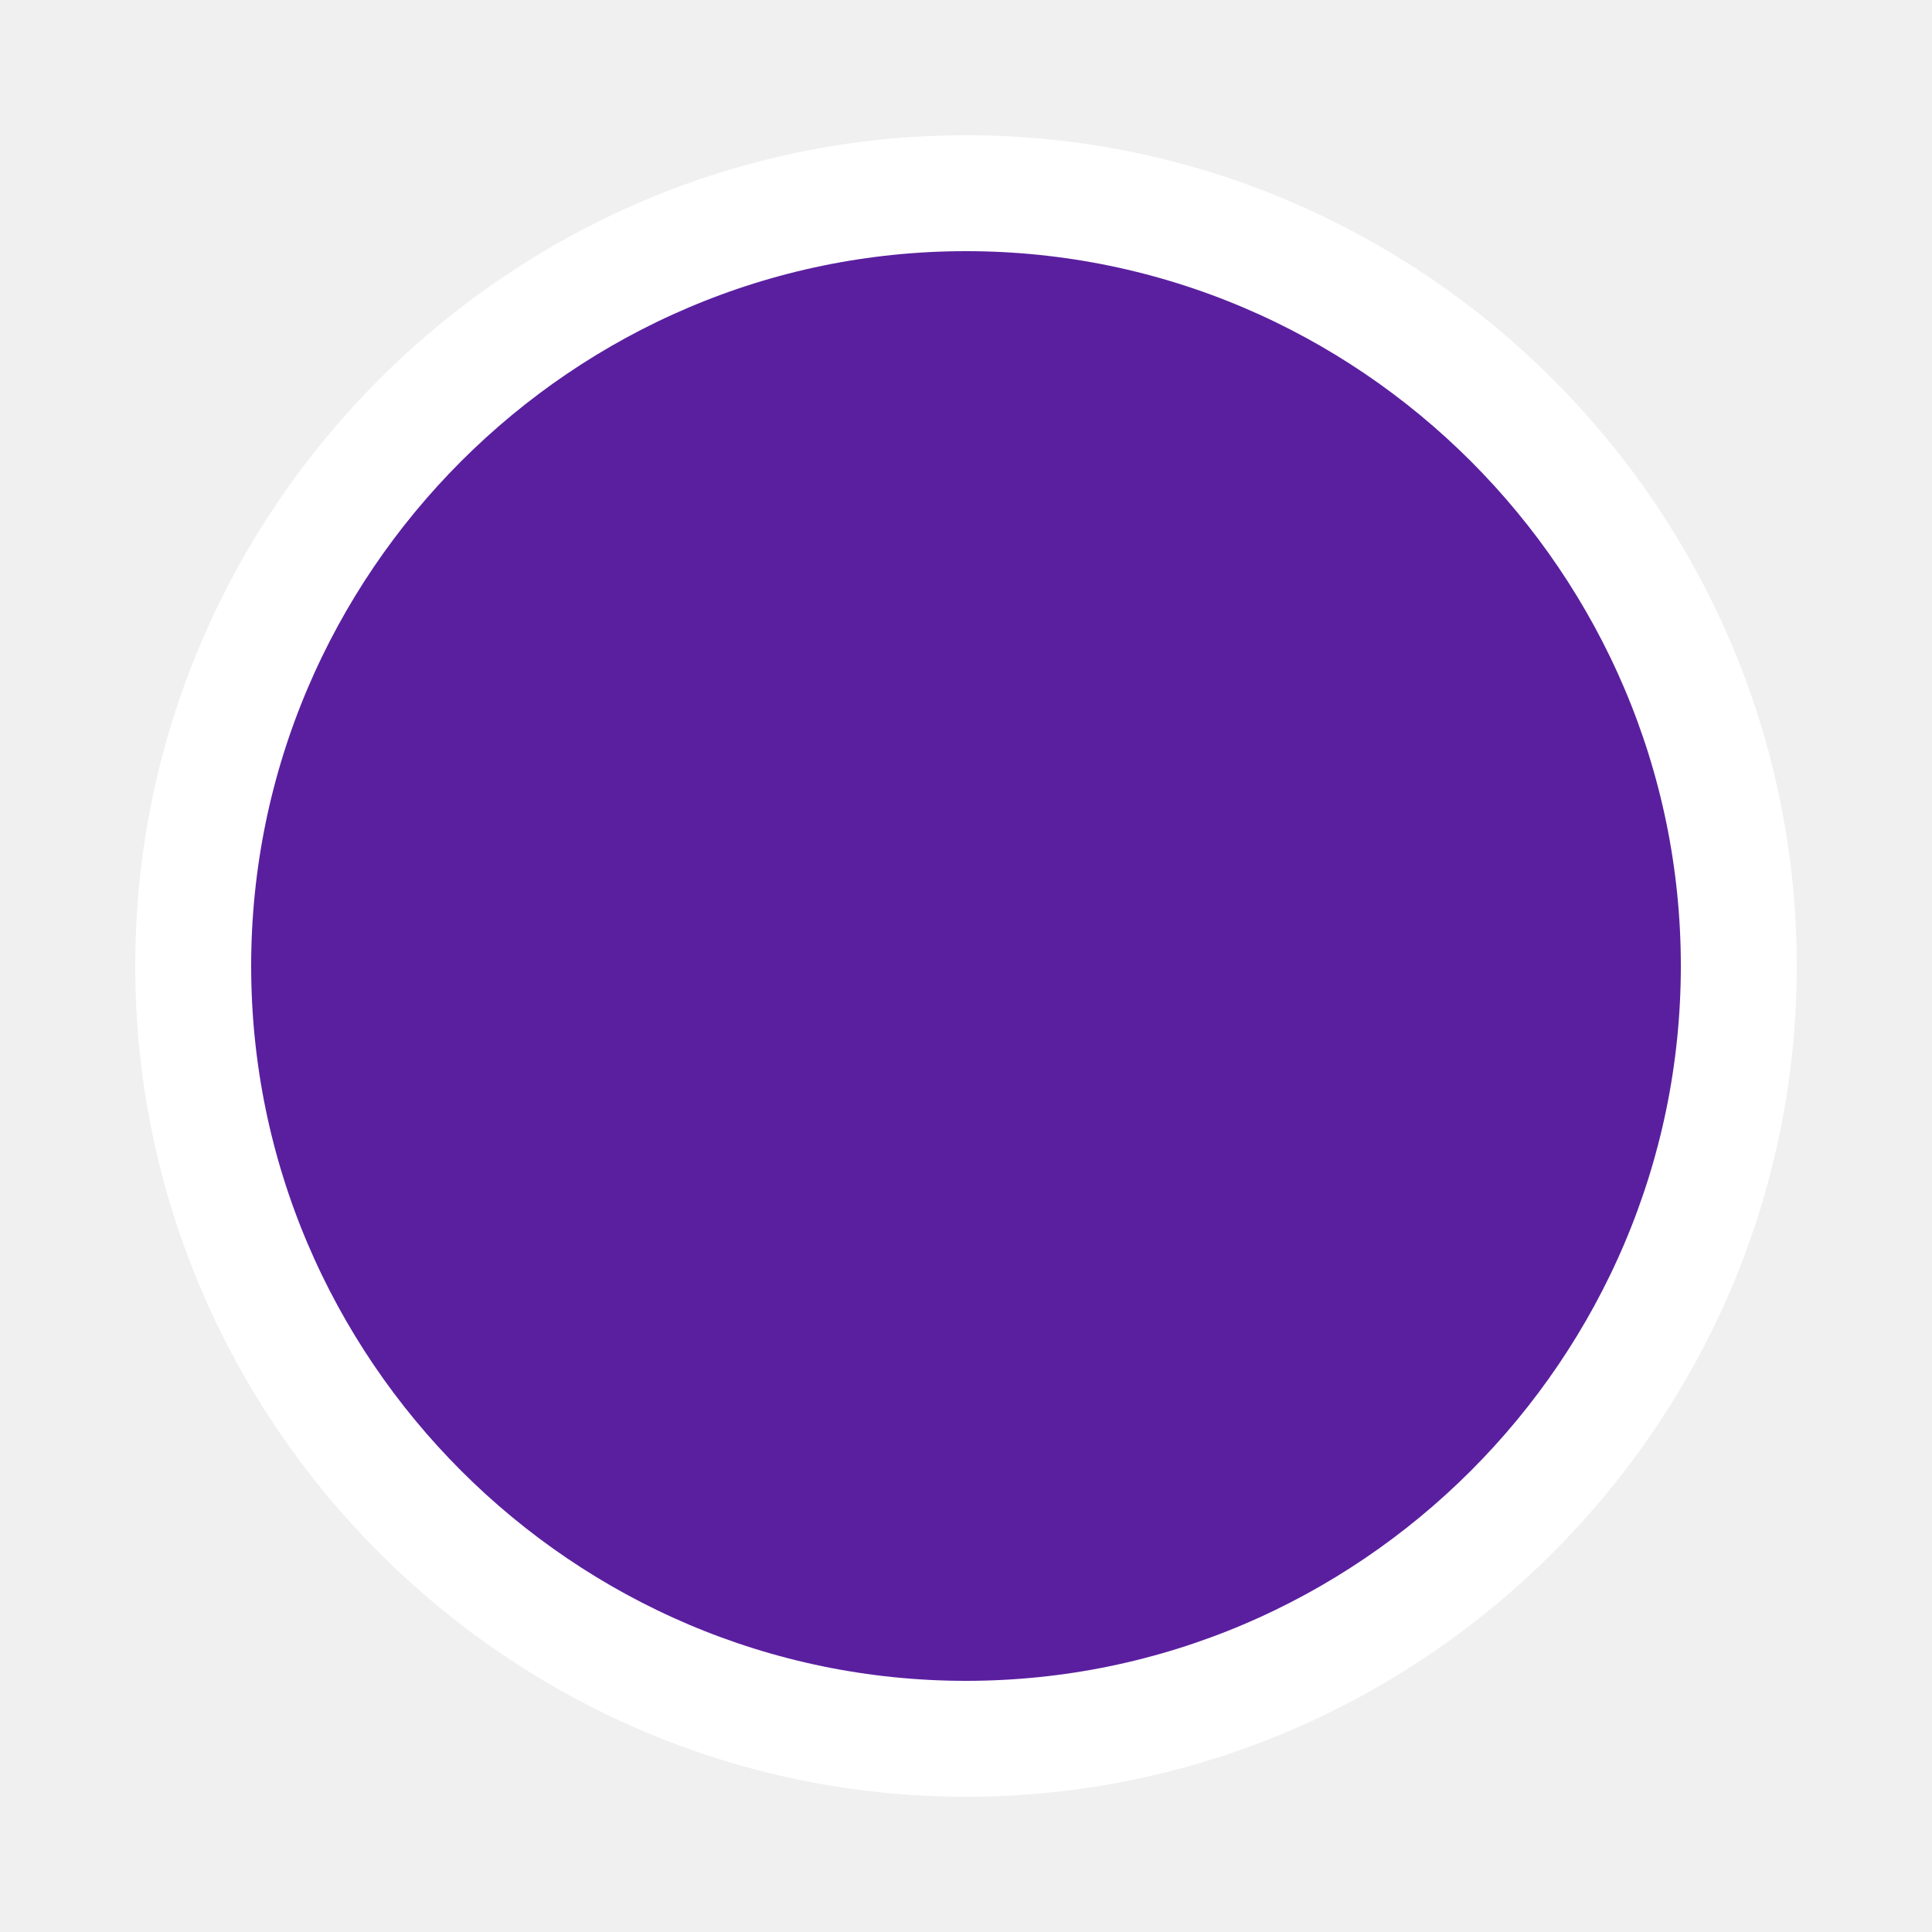
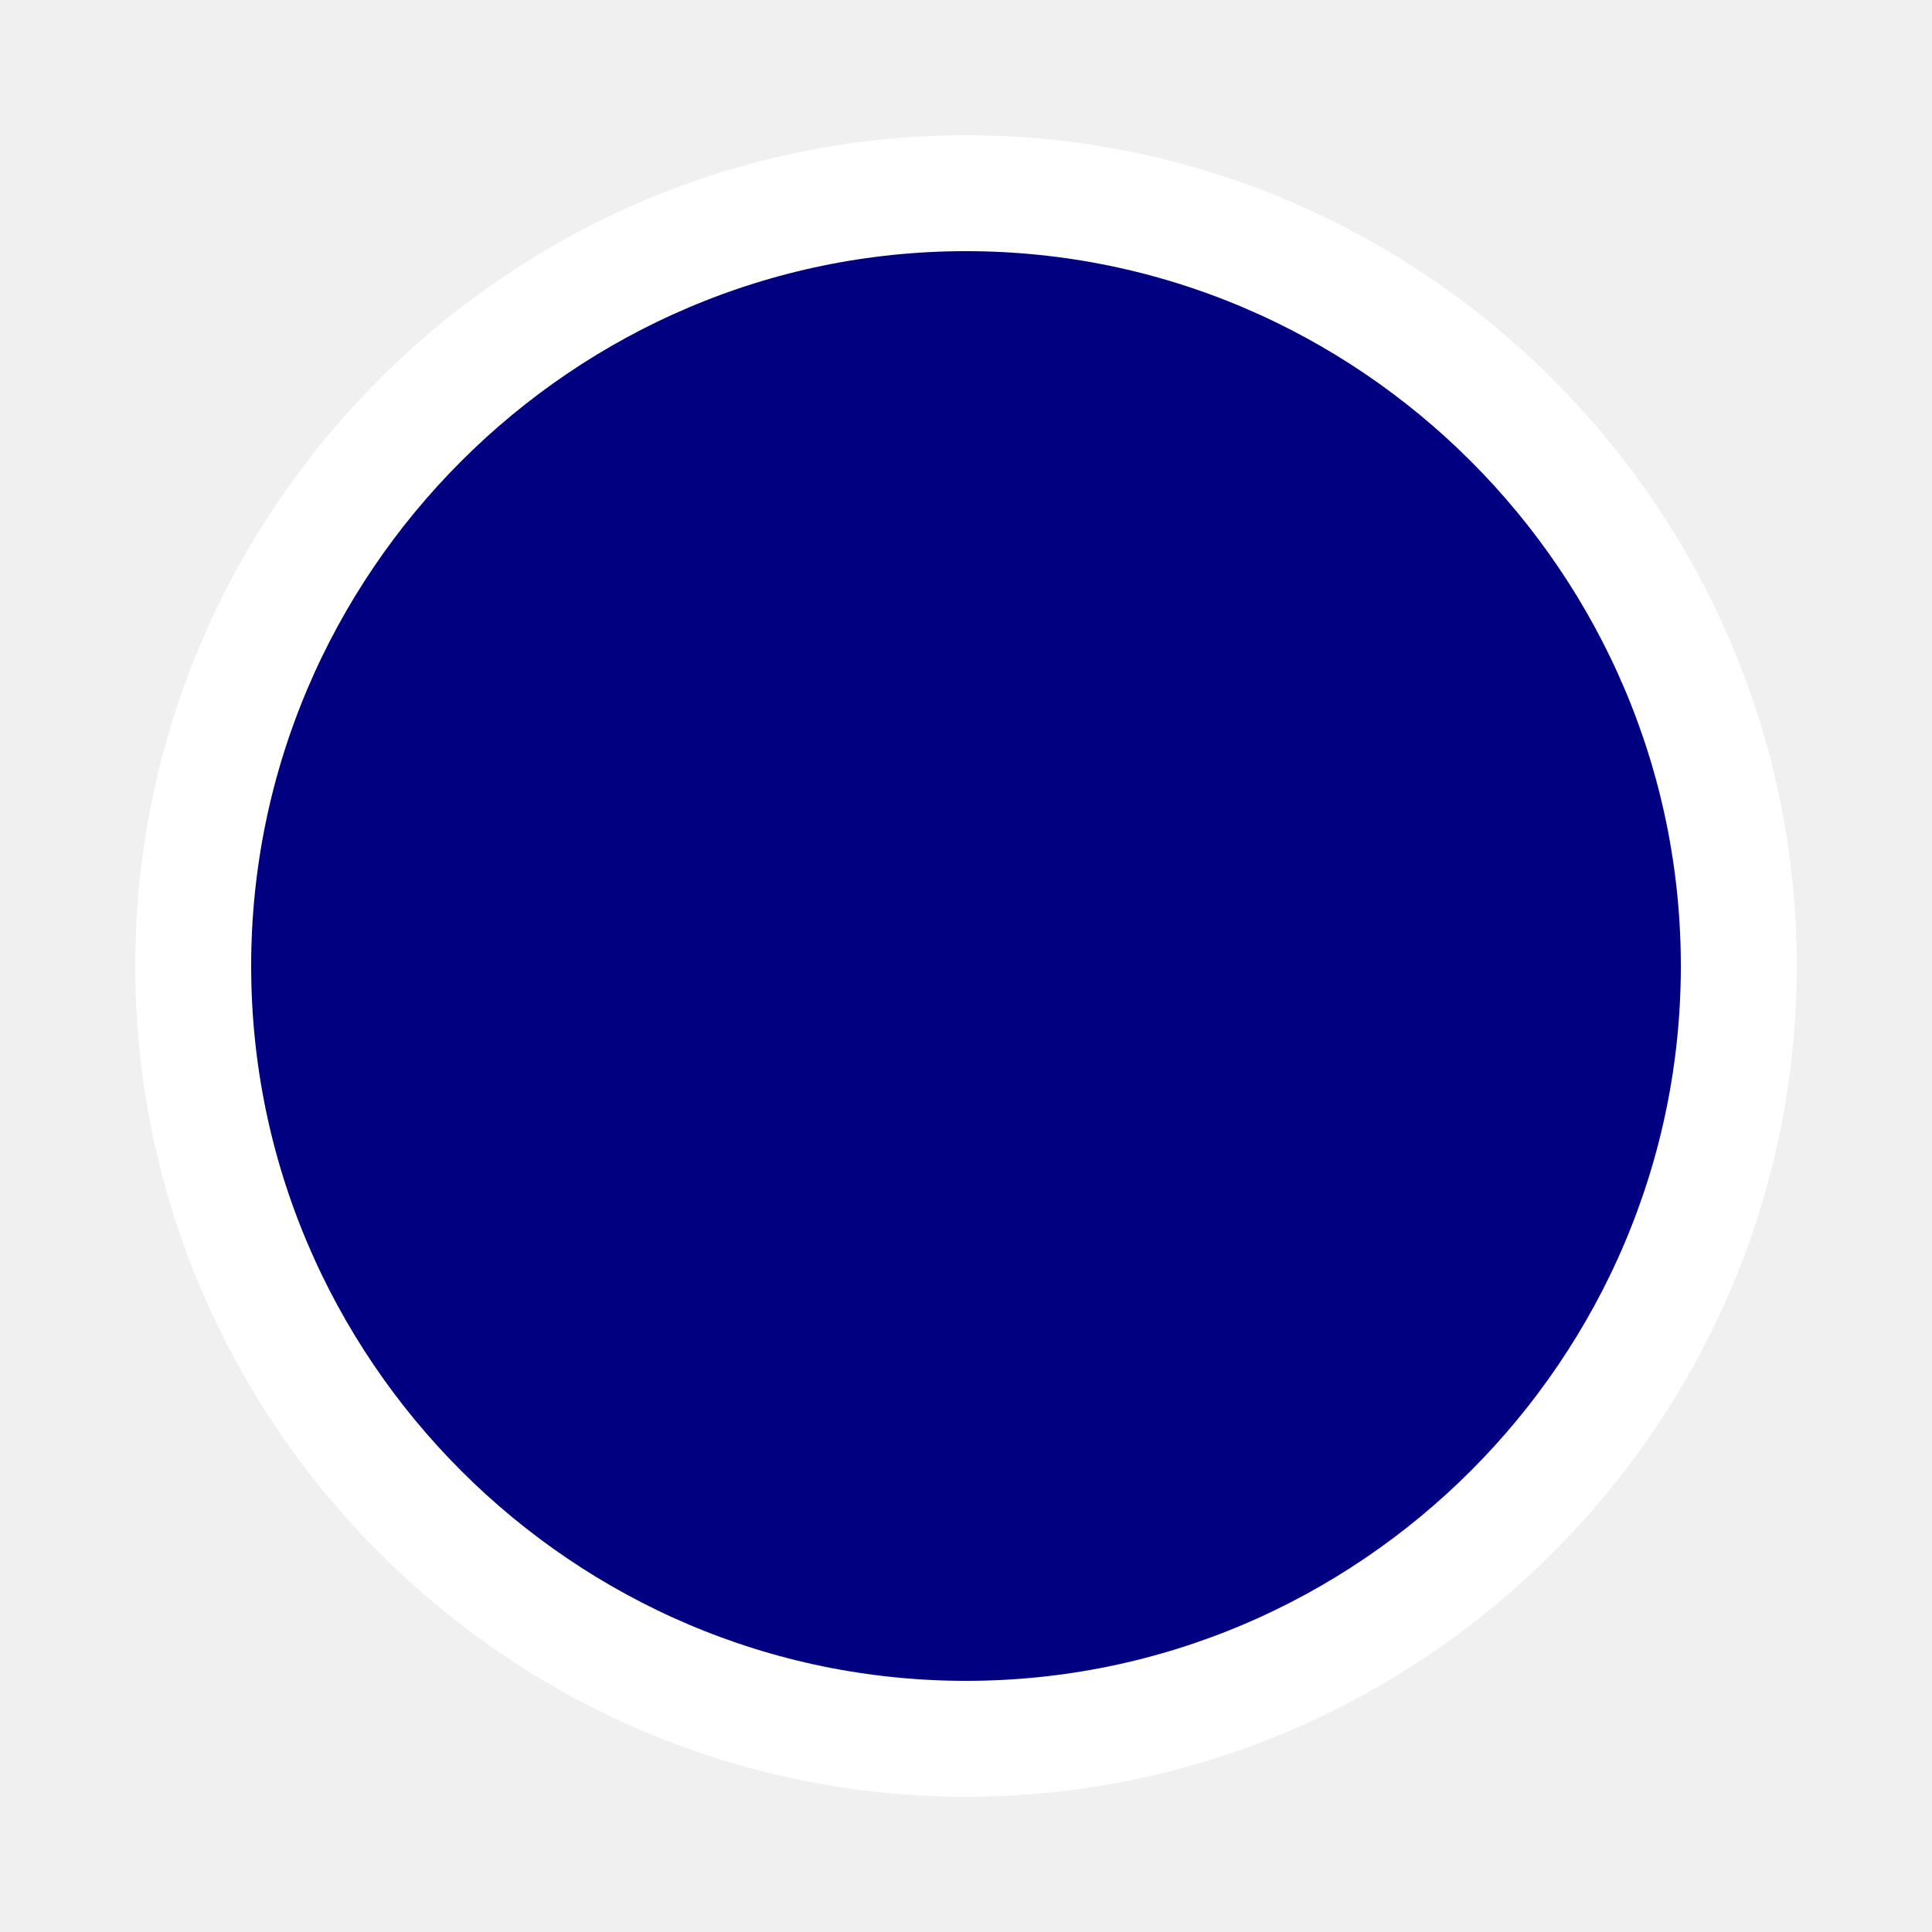
<svg xmlns="http://www.w3.org/2000/svg" version="1.2" viewBox="0 0 10 10" width="10" height="10">
  <style>
- 		.s0 { fill: #5a1f9f;stroke: #ffffff;stroke-width: 0.6 }
+ 		.s0 { fill: navy;stroke: #ffffff;stroke-width: 0.6 }
	</style>
  <path id="Shape 1" class="s0" d="m5 9c-2.2 0-4-1.8-4-4 0-2.2 1.8-4 4-4 2.2 0 4 1.8 4 4 0 2.2-1.8 4-4 4z" />
</svg>
